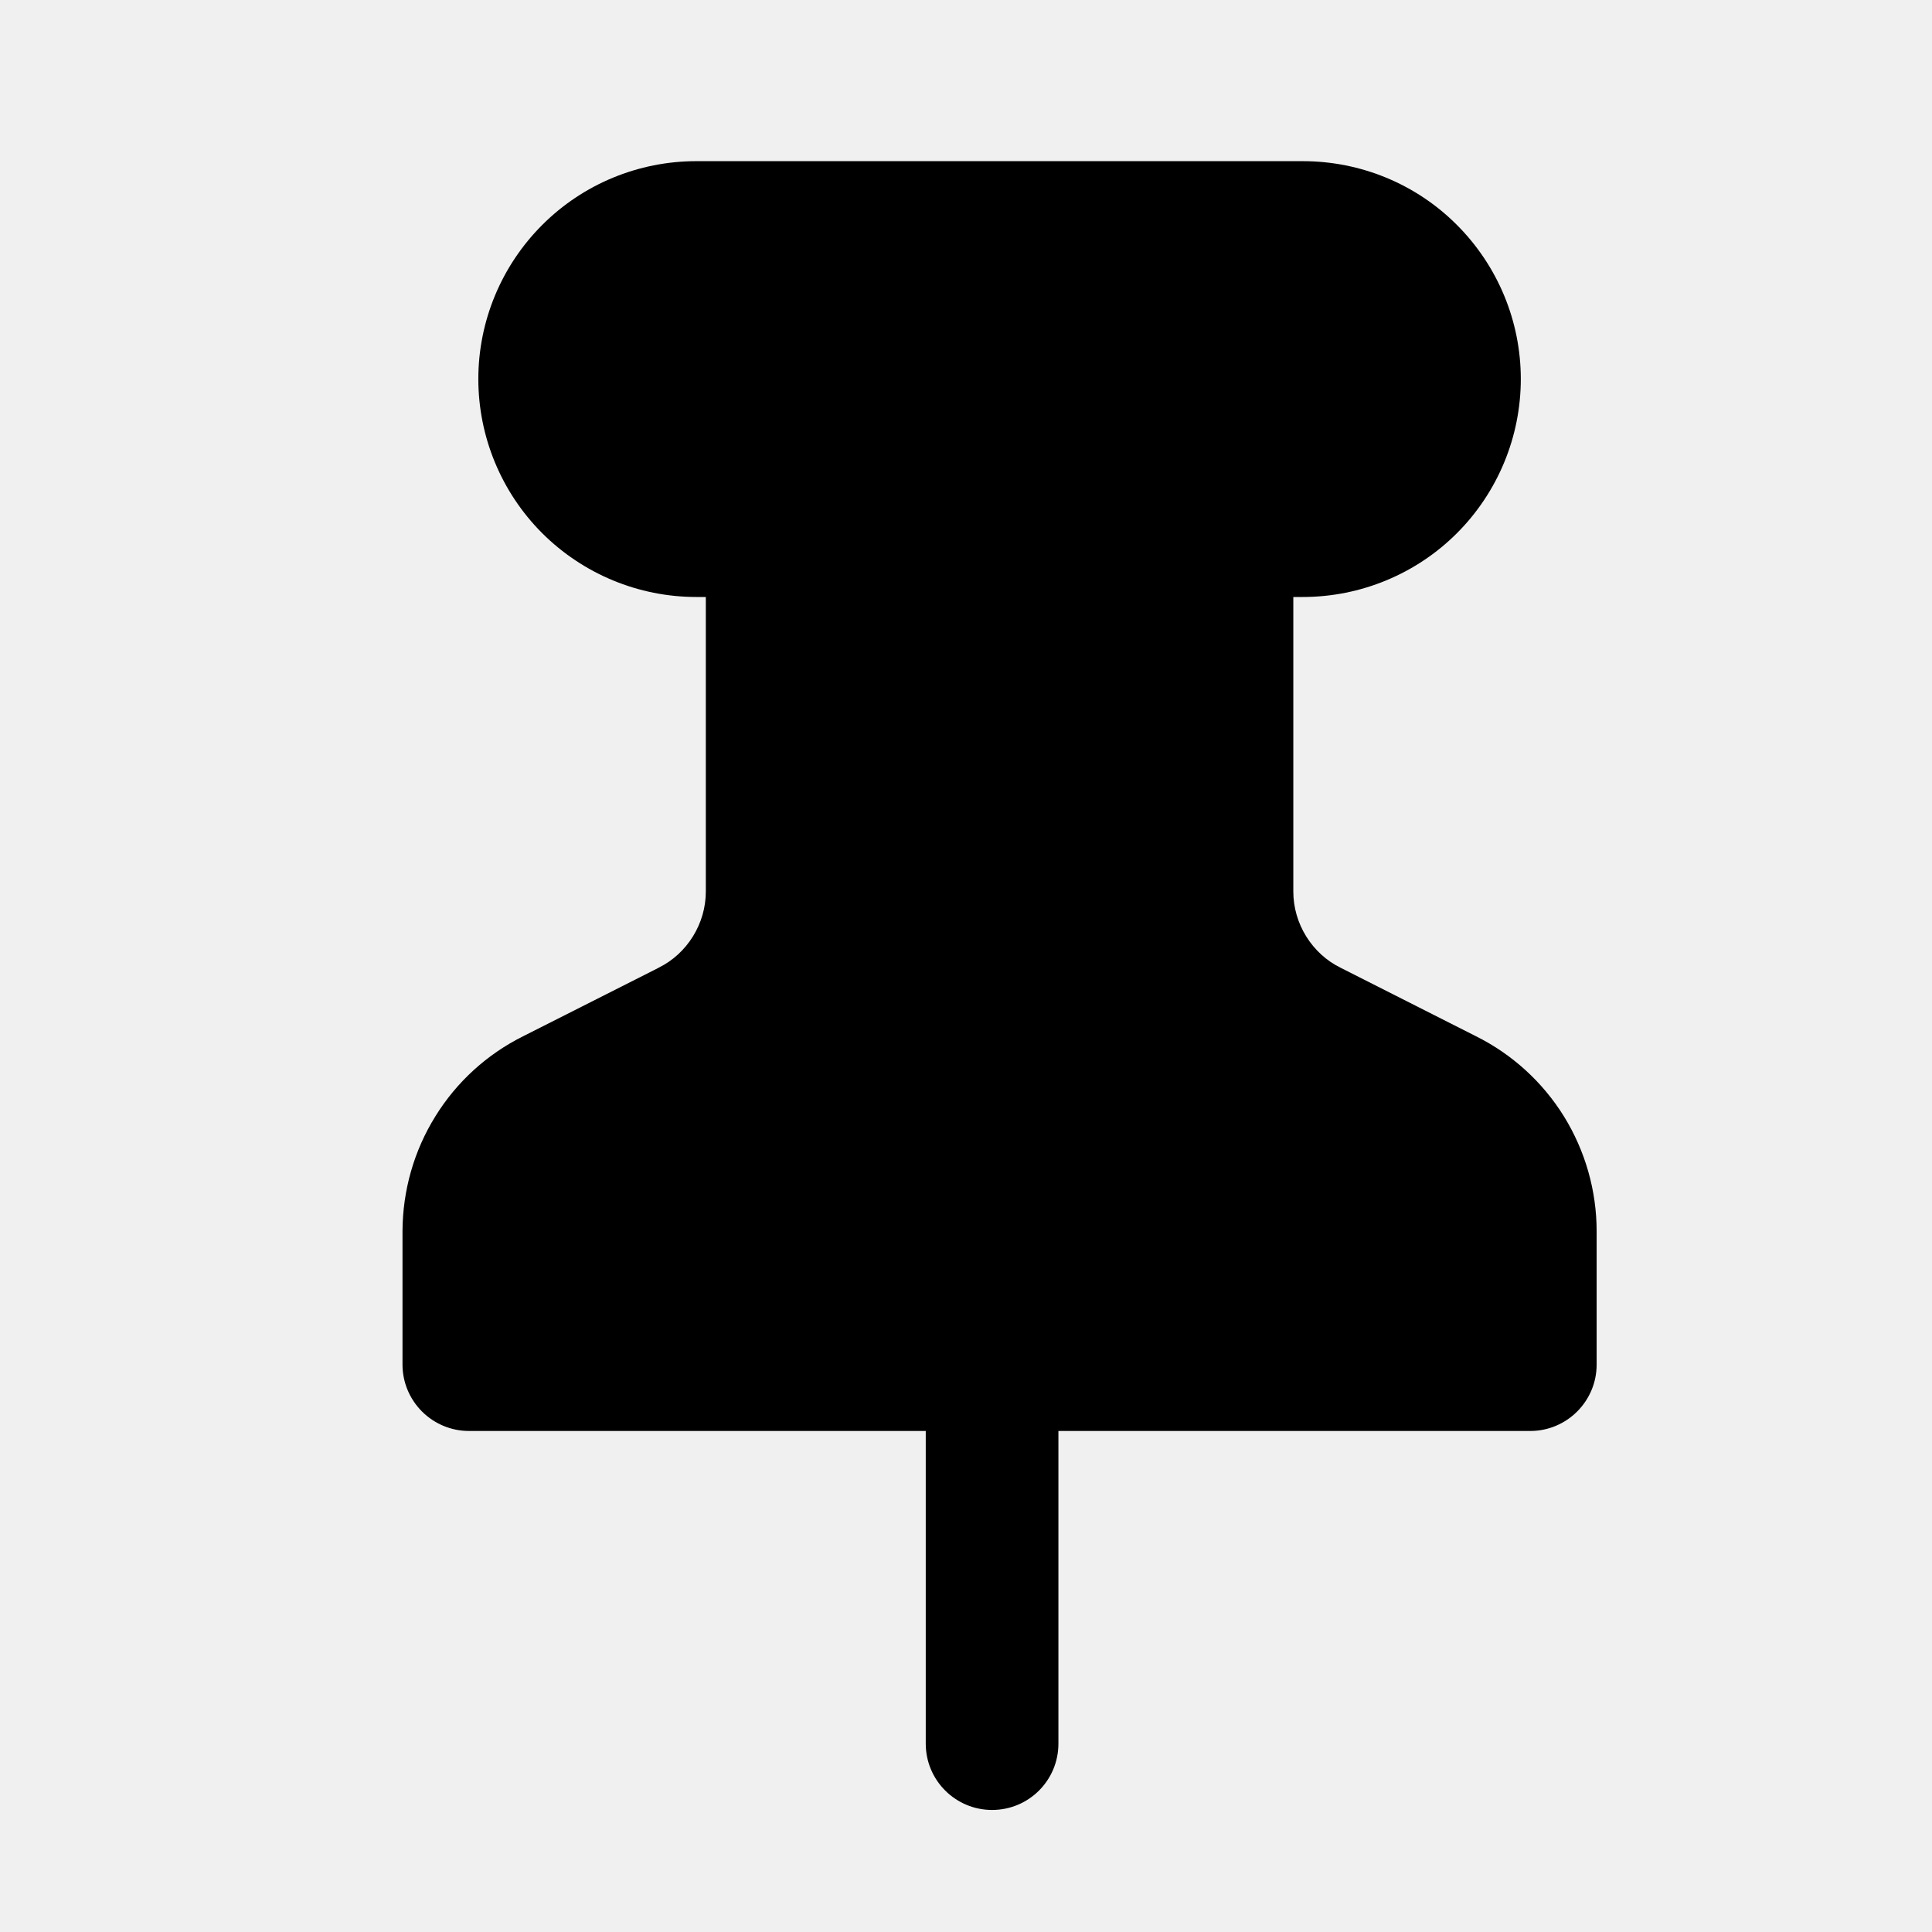
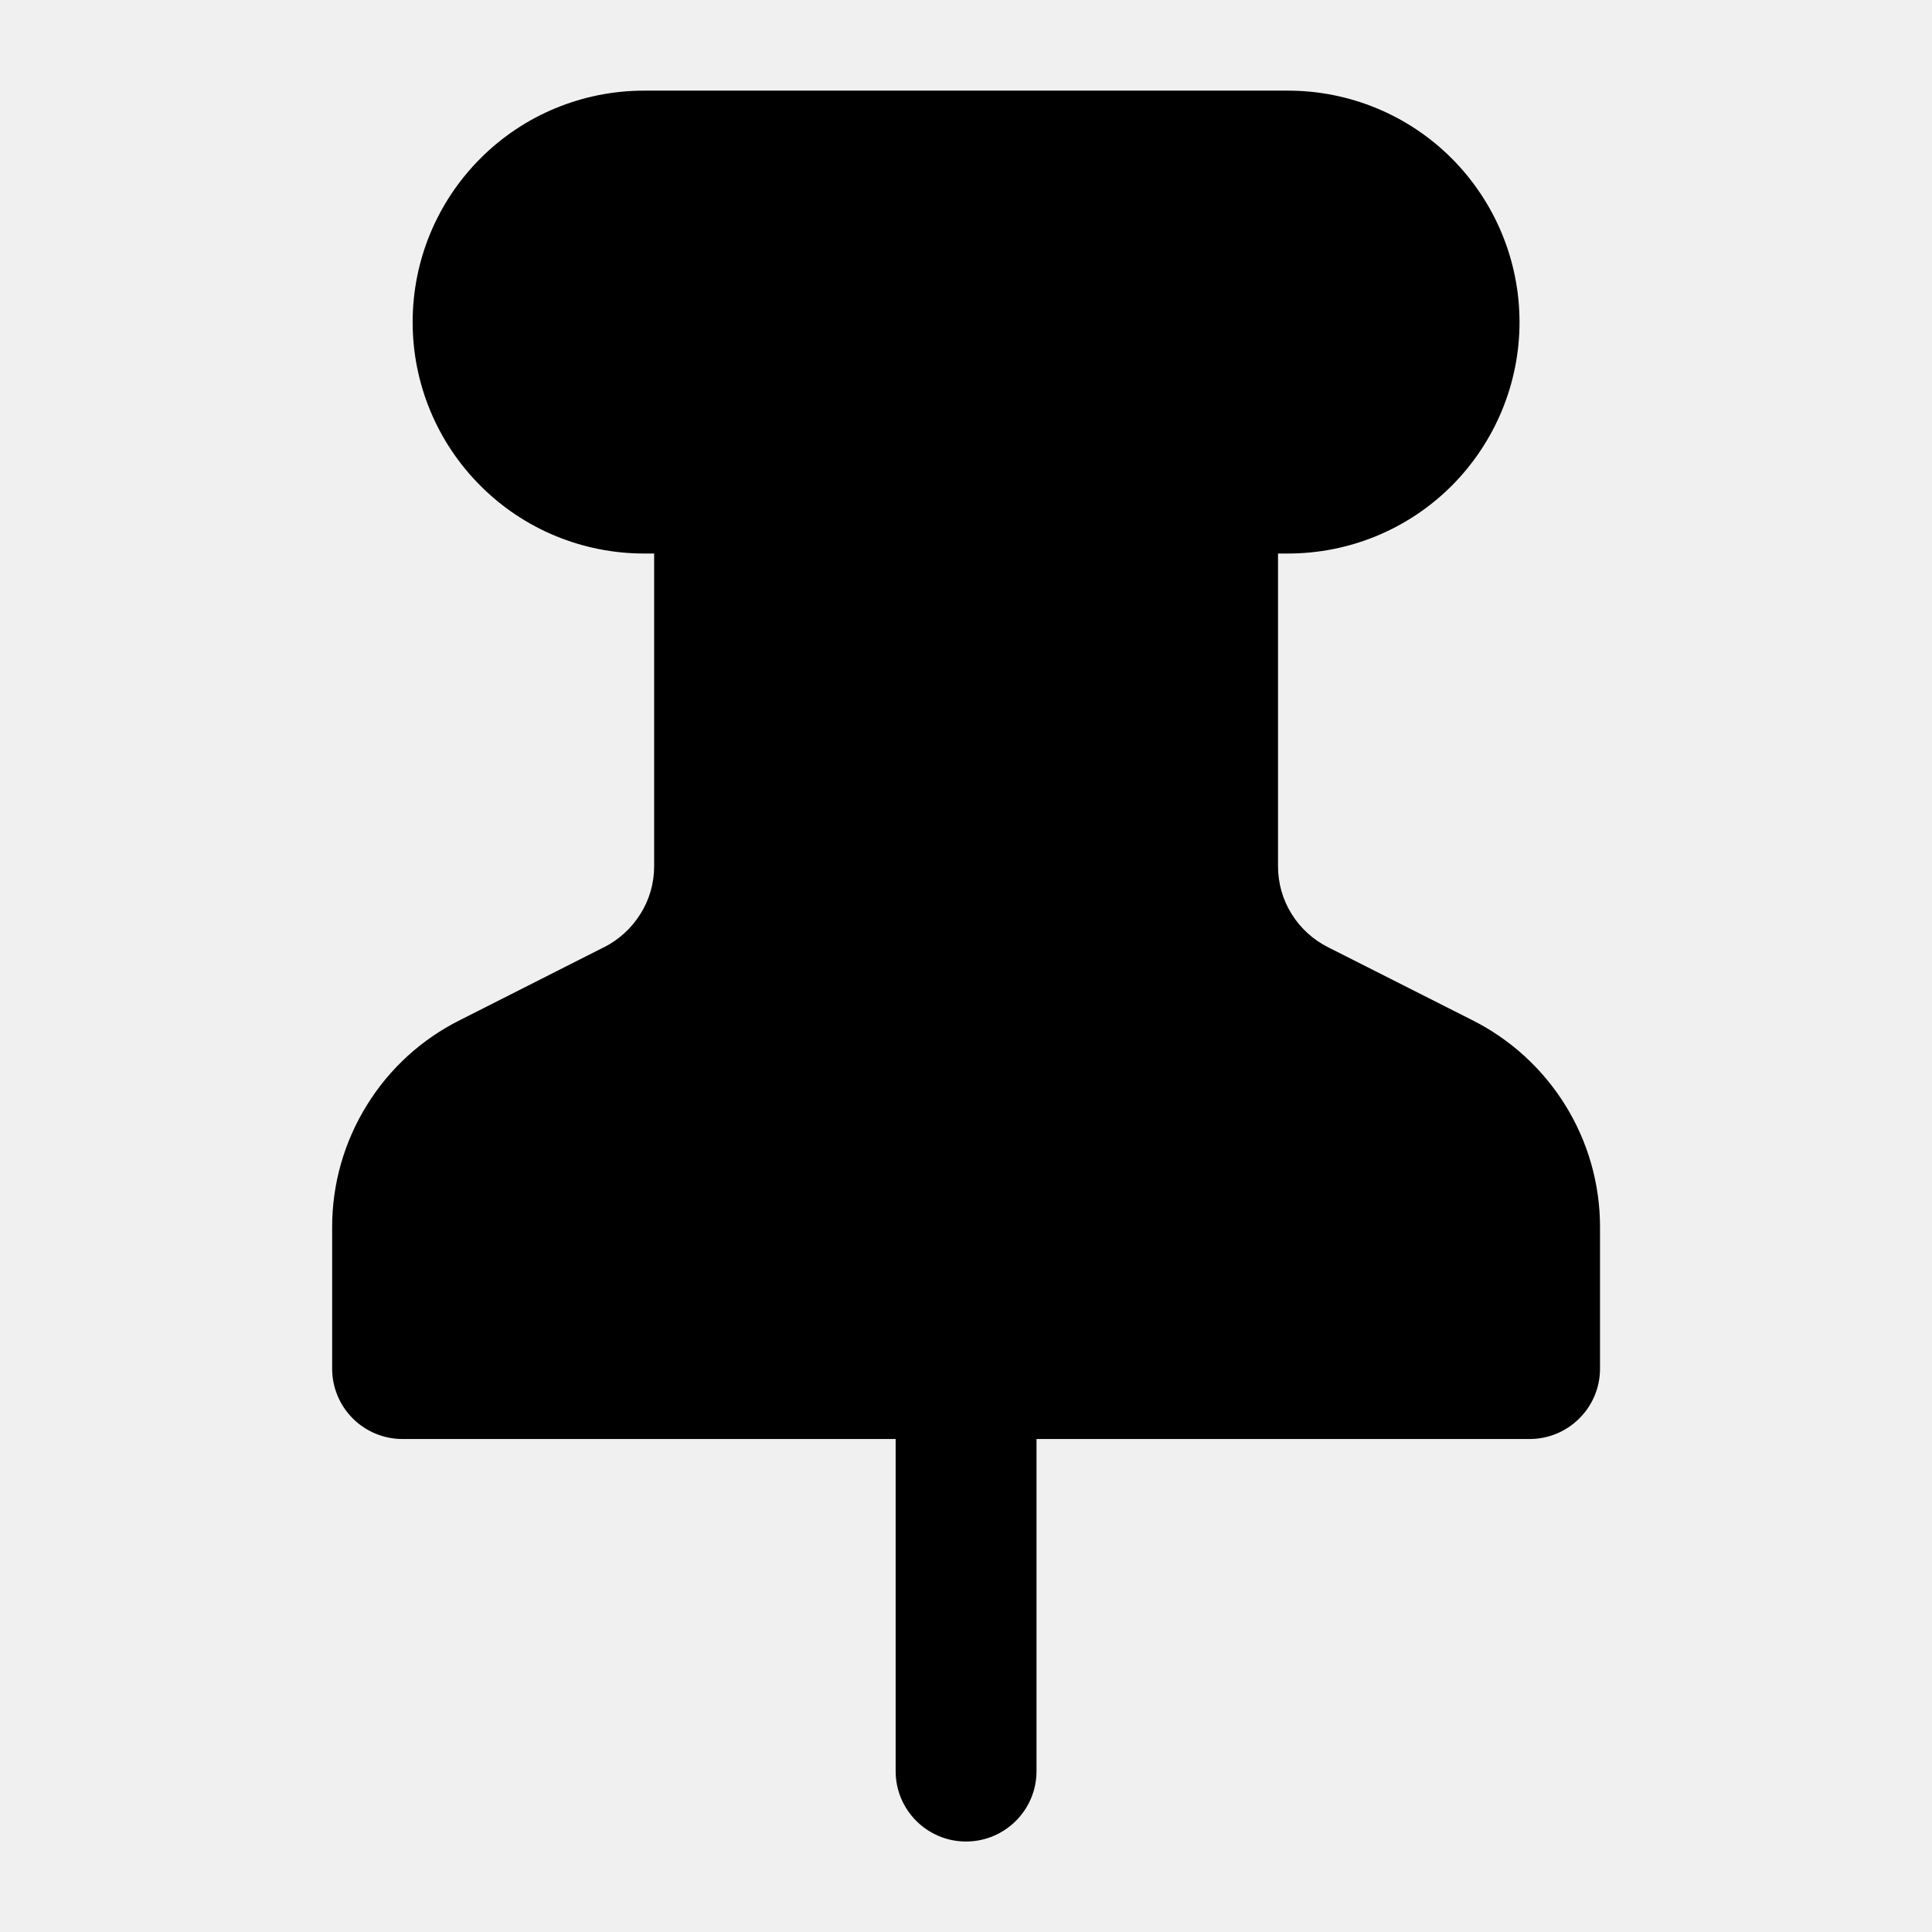
<svg xmlns="http://www.w3.org/2000/svg" width="12" height="12" viewBox="0 0 12 12" fill="none">
-   <path fill-rule="evenodd" clip-rule="evenodd" d="M8.092 1.001L4.325 1.001C3.966 1.001 3.622 1.143 3.368 1.397C3.114 1.651 2.971 1.995 2.971 2.354C2.971 2.713 3.114 3.058 3.368 3.312C3.622 3.565 3.966 3.708 4.325 3.708L4.384 3.708L4.384 5.537C4.384 5.636 4.356 5.732 4.304 5.816C4.252 5.9 4.178 5.968 4.09 6.011L4.087 6.013L3.25 6.436C3.025 6.548 2.836 6.72 2.704 6.934C2.571 7.148 2.501 7.395 2.5 7.647L2.5 8.476C2.5 8.585 2.544 8.69 2.621 8.767C2.698 8.844 2.803 8.888 2.912 8.888L5.75 8.888L5.75 10.83C5.75 11.058 5.935 11.242 6.162 11.242C6.39 11.242 6.574 11.058 6.574 10.83L6.574 8.888L9.505 8.888C9.732 8.888 9.917 8.703 9.917 8.476L9.917 7.647C9.917 7.395 9.846 7.148 9.714 6.934C9.581 6.72 9.392 6.548 9.167 6.436L8.327 6.011C8.239 5.968 8.165 5.9 8.113 5.816C8.061 5.732 8.033 5.636 8.033 5.537L8.033 3.708L8.092 3.708C8.451 3.708 8.796 3.565 9.049 3.312C9.303 3.058 9.446 2.713 9.446 2.354C9.446 1.995 9.303 1.651 9.049 1.397C8.796 1.143 8.451 1.001 8.092 1.001Z" fill="black" />
+   <g clip-path="url(#clip0_14924_1103)">
+     <path d="M8 0.563L4 0.563C3.619 0.563 3.253 0.714 2.984 0.984C2.714 1.254 2.563 1.619 2.563 2.001C2.563 2.382 2.714 2.747 2.984 3.017C3.253 3.287 3.619 3.438 4 3.438L4.063 3.438L4.063 5.38C4.063 5.485 4.034 5.588 3.978 5.676C3.923 5.765 3.844 5.837 3.751 5.884L3.748 5.885L2.859 6.335C2.62 6.454 2.419 6.637 2.279 6.864C2.138 7.091 2.063 7.353 2.063 7.62L2.063 8.501C2.063 8.617 2.109 8.728 2.191 8.81C2.273 8.892 2.384 8.938 2.5 8.938L5.563 8.938L5.563 11.001C5.563 11.242 5.759 11.438 6 11.438C6.242 11.438 6.438 11.242 6.438 11.001L6.438 8.938L9.5 8.938C9.742 8.938 9.938 8.742 9.938 8.501L9.938 7.621C9.938 7.353 9.863 7.091 9.722 6.864C9.581 6.637 9.38 6.454 9.142 6.335L8.25 5.884C8.156 5.837 8.077 5.765 8.022 5.676C7.967 5.588 7.938 5.485 7.938 5.381L7.938 3.438L8 3.438C8.382 3.438 8.747 3.287 9.017 3.017C9.286 2.747 9.438 2.382 9.438 2.001C9.438 1.619 9.286 1.254 9.017 0.984C8.747 0.714 8.382 0.563 8 0.563Z" fill="black" />
+   </g>
+   <defs>
+     <clipPath id="clip0_14924_1103">
+       <rect width="12" height="12" fill="white" transform="translate(0.000244141 0.000488281)" />
+     </clipPath>
+   </defs>
</svg>
